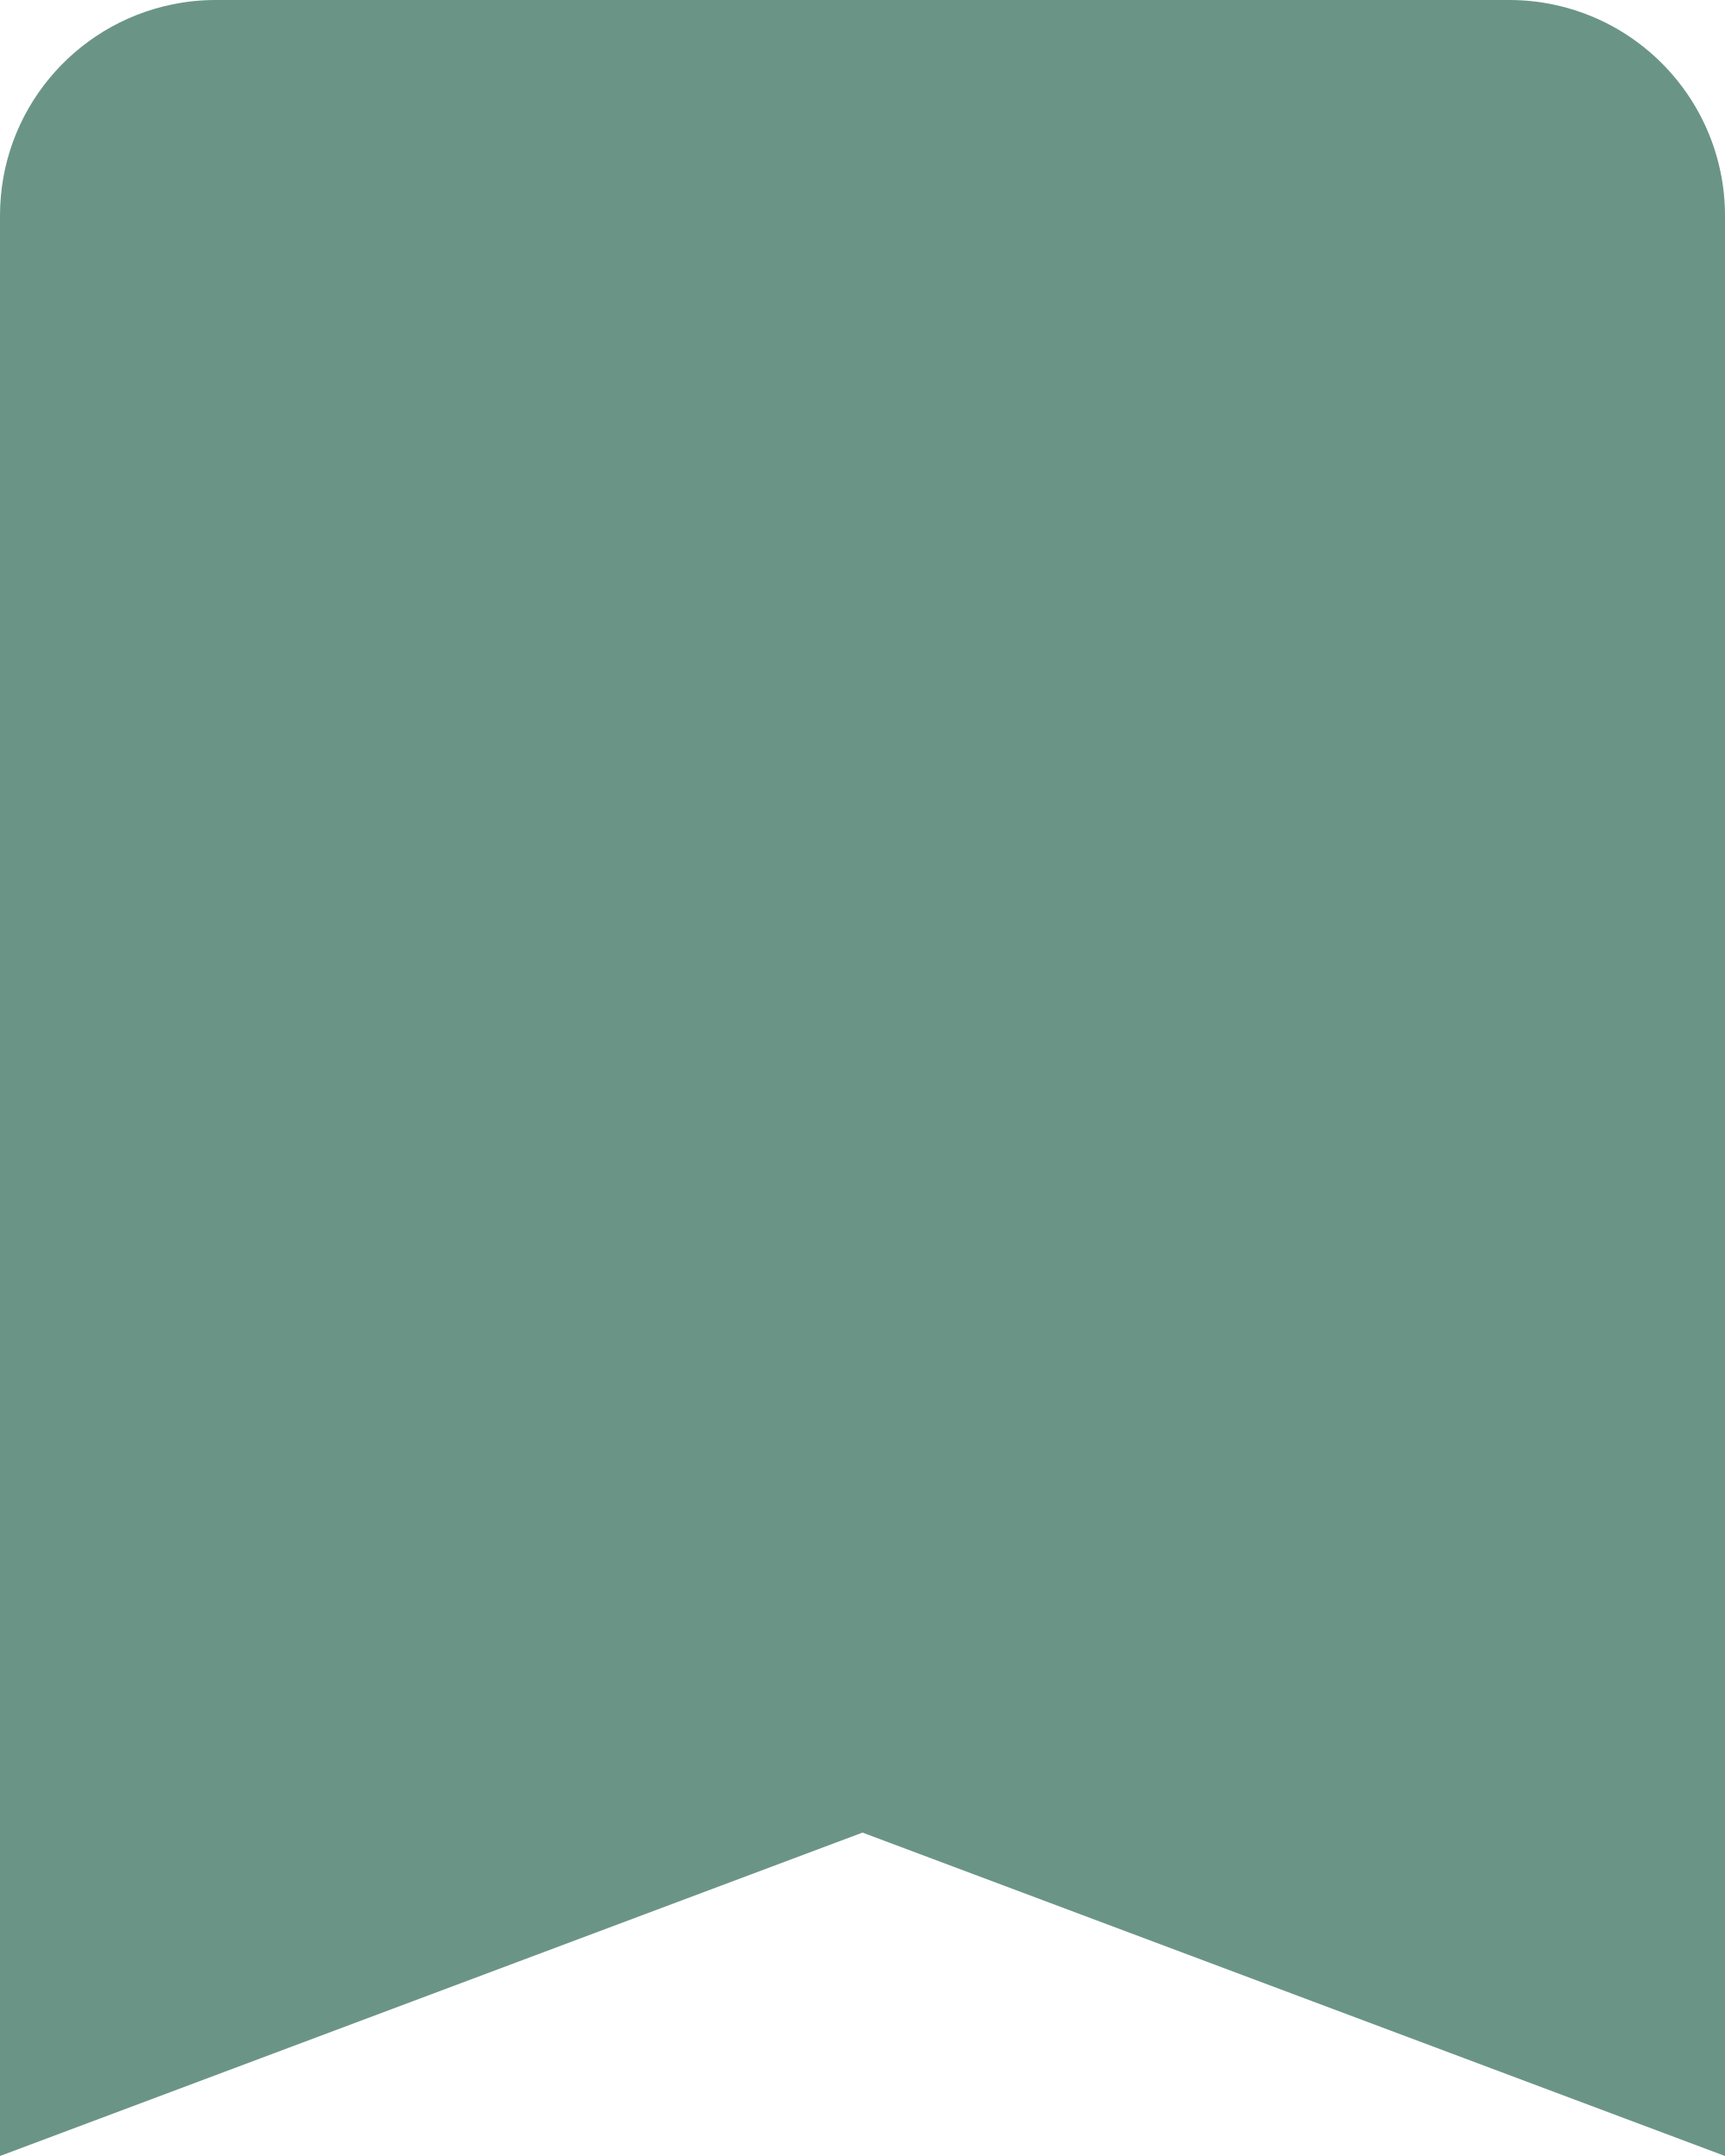
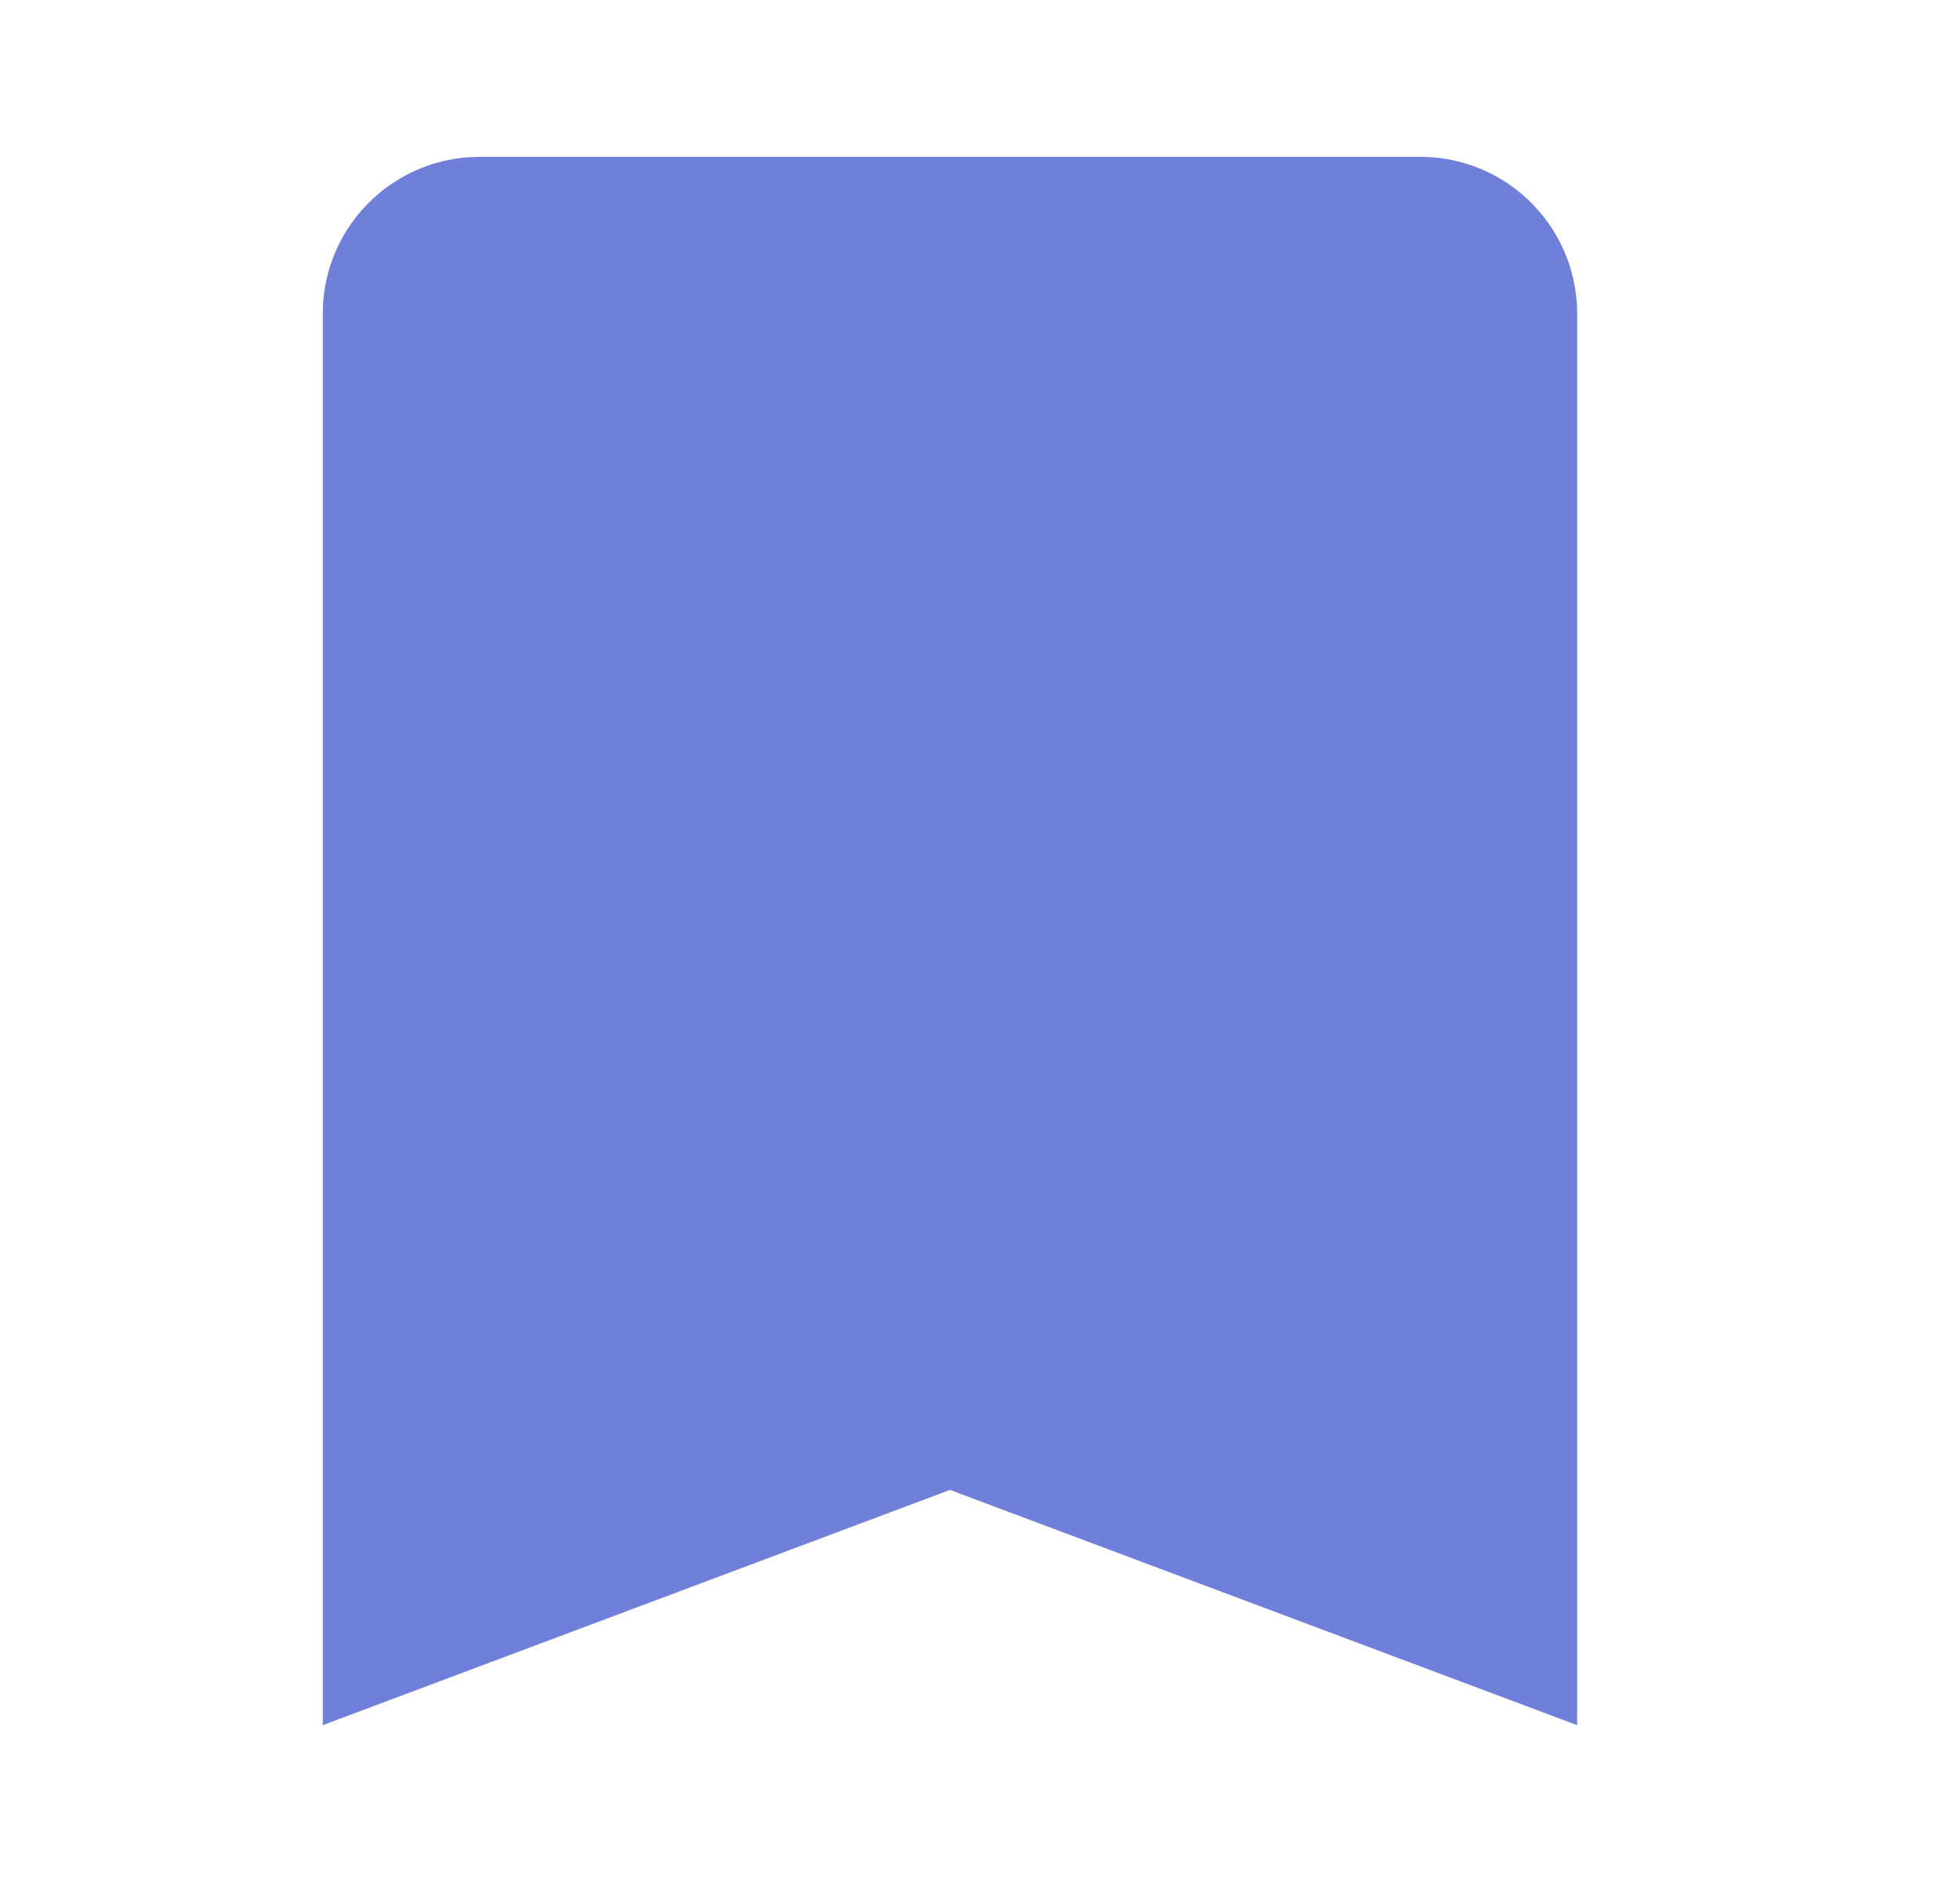
- <svg xmlns="http://www.w3.org/2000/svg" width="16" height="20" viewBox="0 0 16 20" fill="none">
-   <path d="M2 0C1.862 0 1.728 0.014 1.598 0.041C0.686 0.227 0 1.033 0 2V20L8 17L16 20V2C16 1.863 15.986 1.728 15.959 1.598C15.799 0.816 15.184 0.201 14.402 0.041C14.272 0.014 14.138 0 14 0H2Z" fill="#6A9586" />
+ <svg xmlns="http://www.w3.org/2000/svg" width="25" height="24" viewBox="0 0 25 24" fill="none">
+   <path d="M6.117 2C5.979 2 5.845 2.014 5.715 2.041C4.803 2.227 4.117 3.033 4.117 4V22L12.117 19L20.117 22V4C20.117 3.862 20.103 3.728 20.076 3.598C19.916 2.816 19.301 2.201 18.52 2.041C18.389 2.014 18.255 2 18.117 2H6.117Z" fill="#707FDA" />
</svg>
